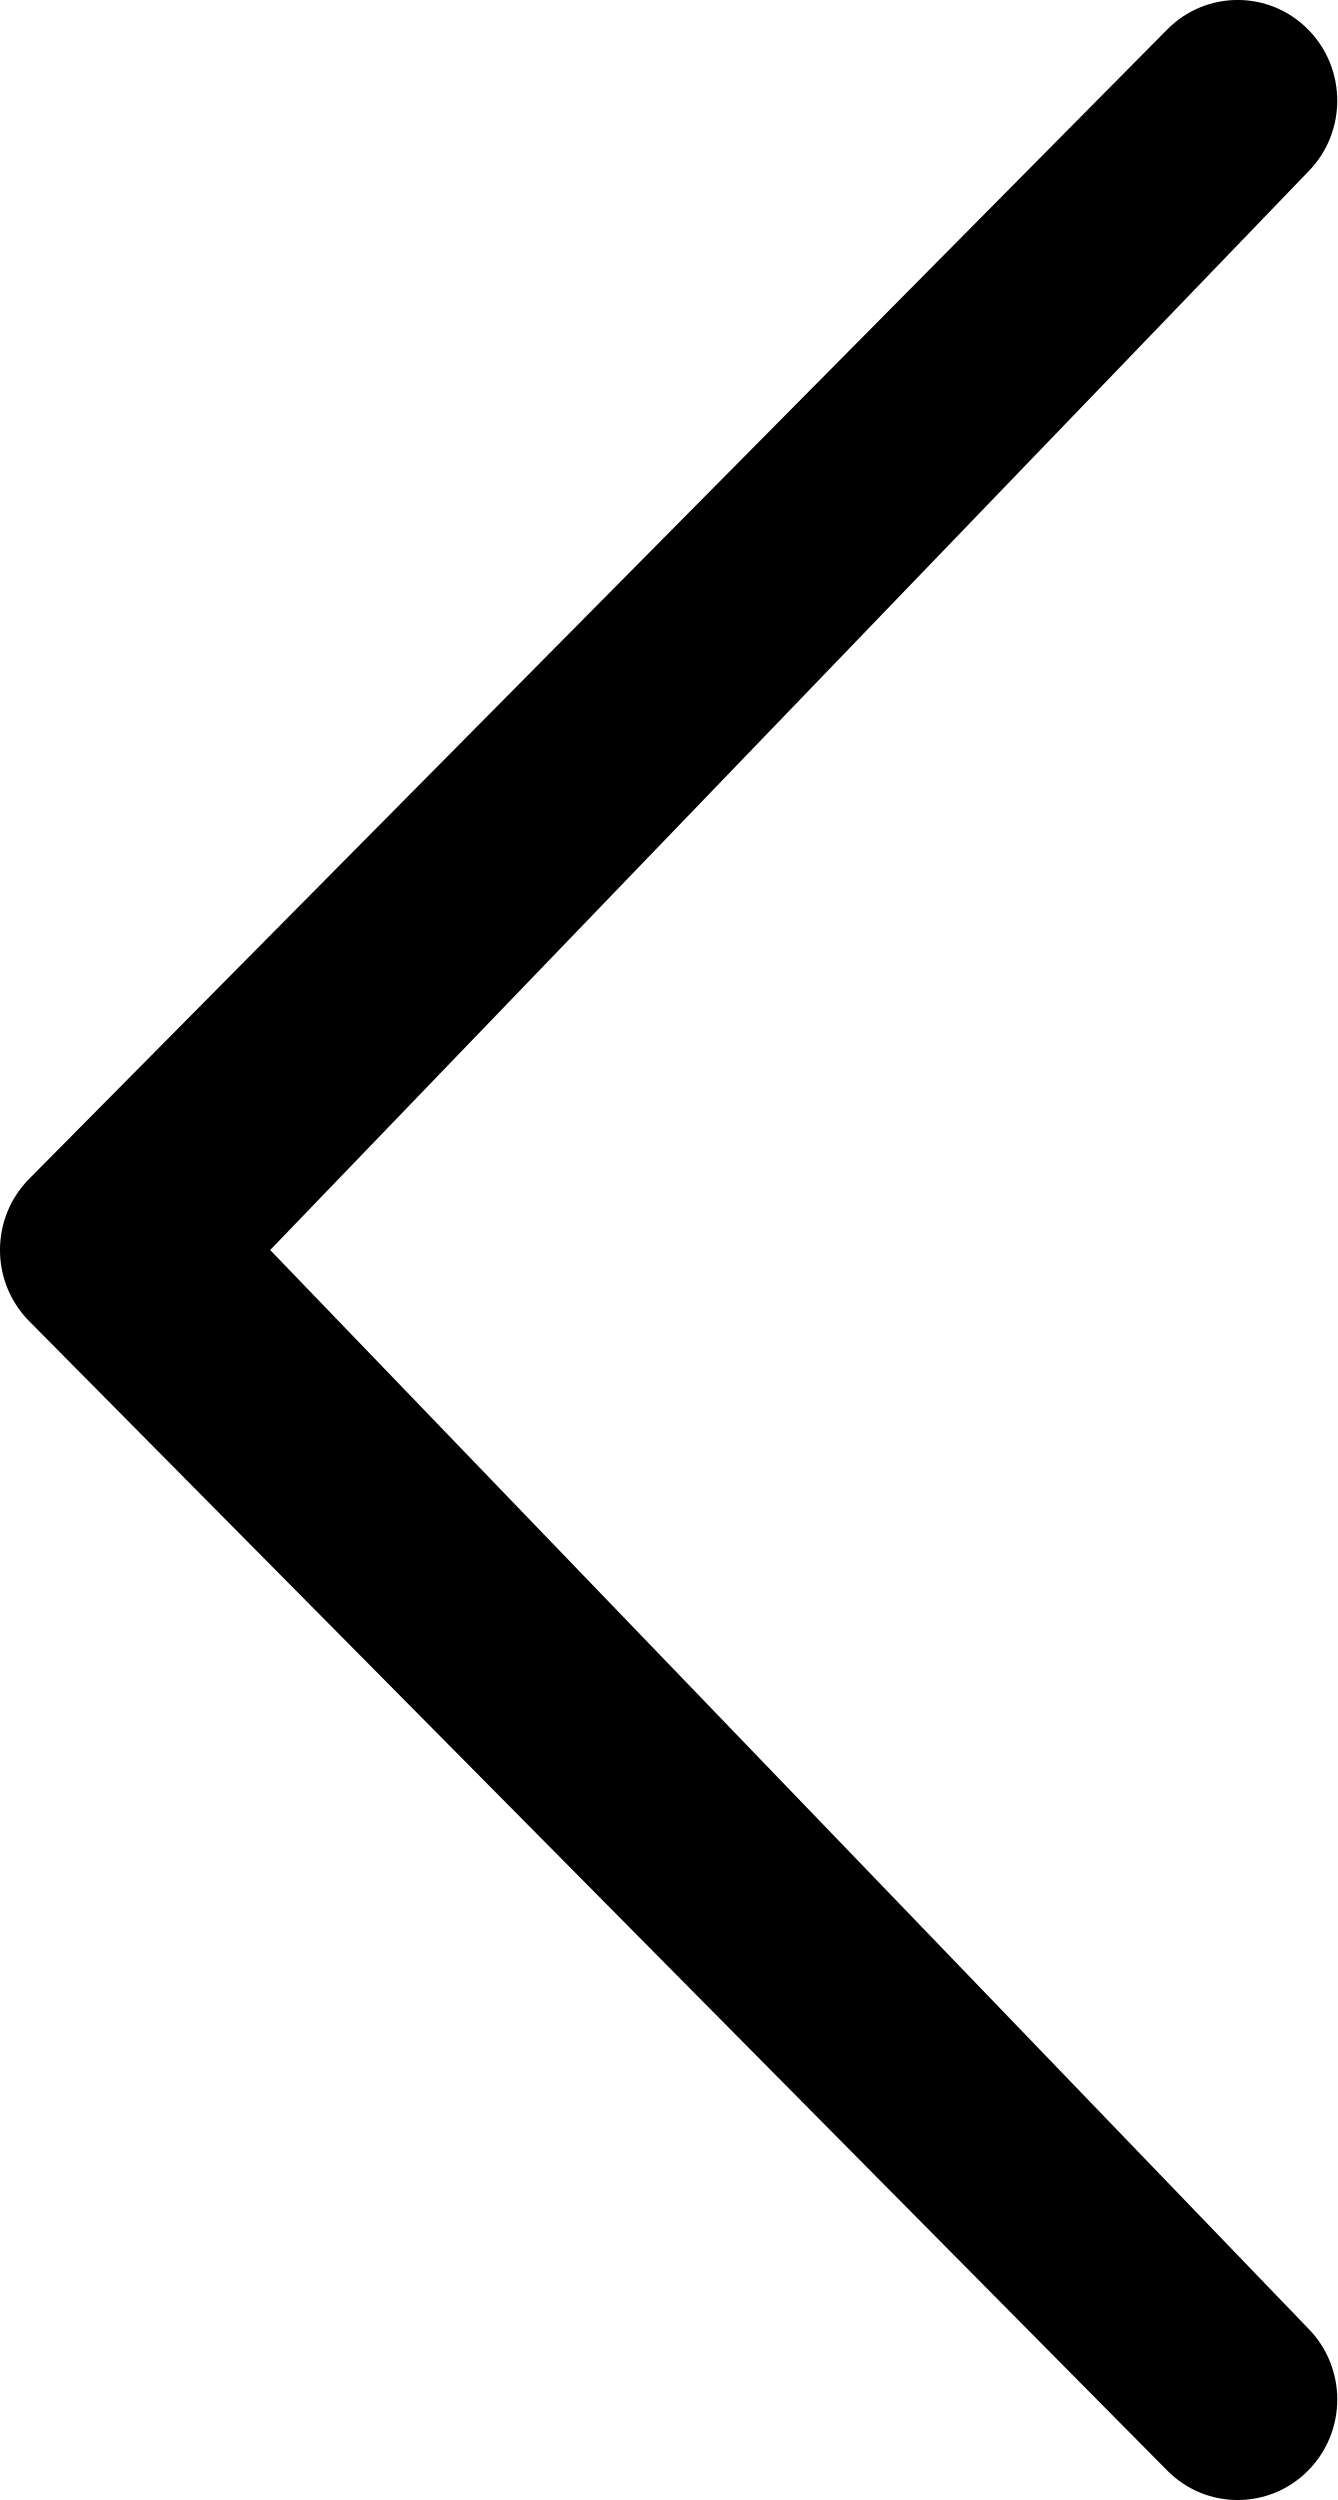
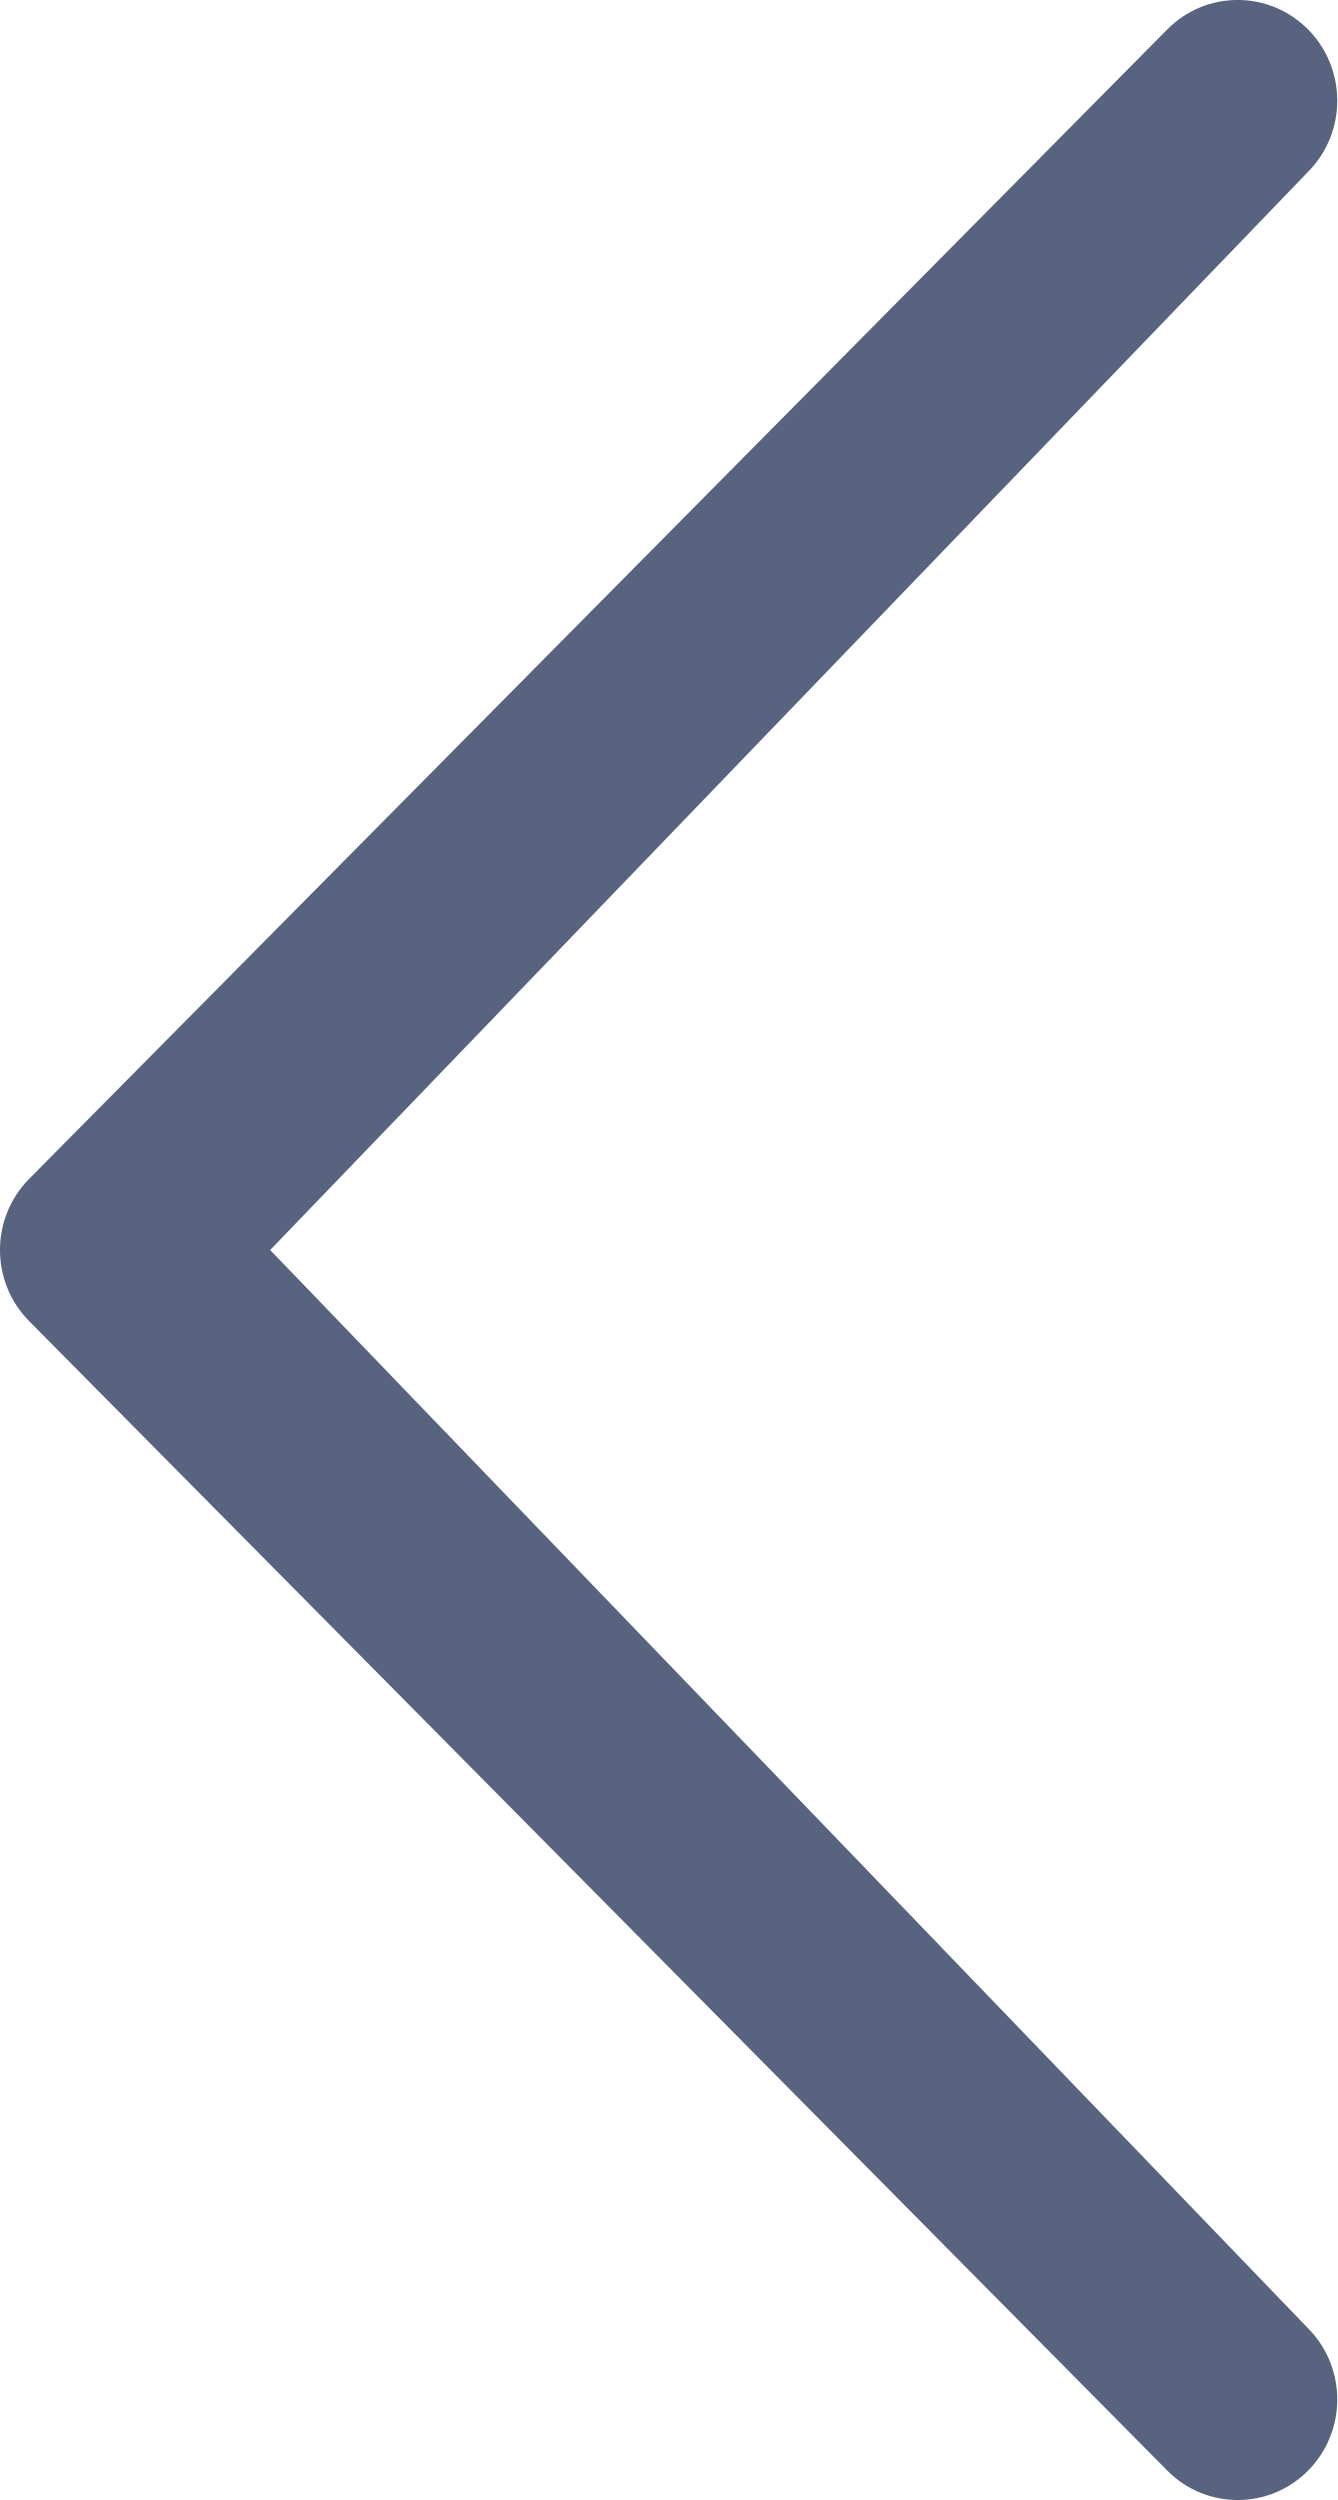
<svg xmlns="http://www.w3.org/2000/svg" height="85.999px" id="Capa_1" style="enable-background:new 0 0 46.001 85.999;" version="1.1" viewBox="0 0 46.001 85.999" width="46.001px" xml:space="preserve">
-   <path d="M44.998,80.094c1.338,1.352,1.338,3.541,0,4.893c-1.336,1.35-3.506,1.352-4.844,0L1.003,45.447  c-1.338-1.352-1.338-3.543,0-4.895l39.15-39.539c1.338-1.352,3.506-1.352,4.844,0S46.335,4.555,45,5.906L9.294,43L44.998,80.094z" />
+   <path fill="#586380" d="M44.998,80.094c1.338,1.352,1.338,3.541,0,4.893c-1.336,1.35-3.506,1.352-4.844,0L1.003,45.447  c-1.338-1.352-1.338-3.543,0-4.895l39.15-39.539c1.338-1.352,3.506-1.352,4.844,0S46.335,4.555,45,5.906L9.294,43L44.998,80.094z" />
  <g />
  <g />
  <g />
  <g />
  <g />
  <g />
  <g />
  <g />
  <g />
  <g />
  <g />
  <g />
  <g />
  <g />
  <g />
</svg>
